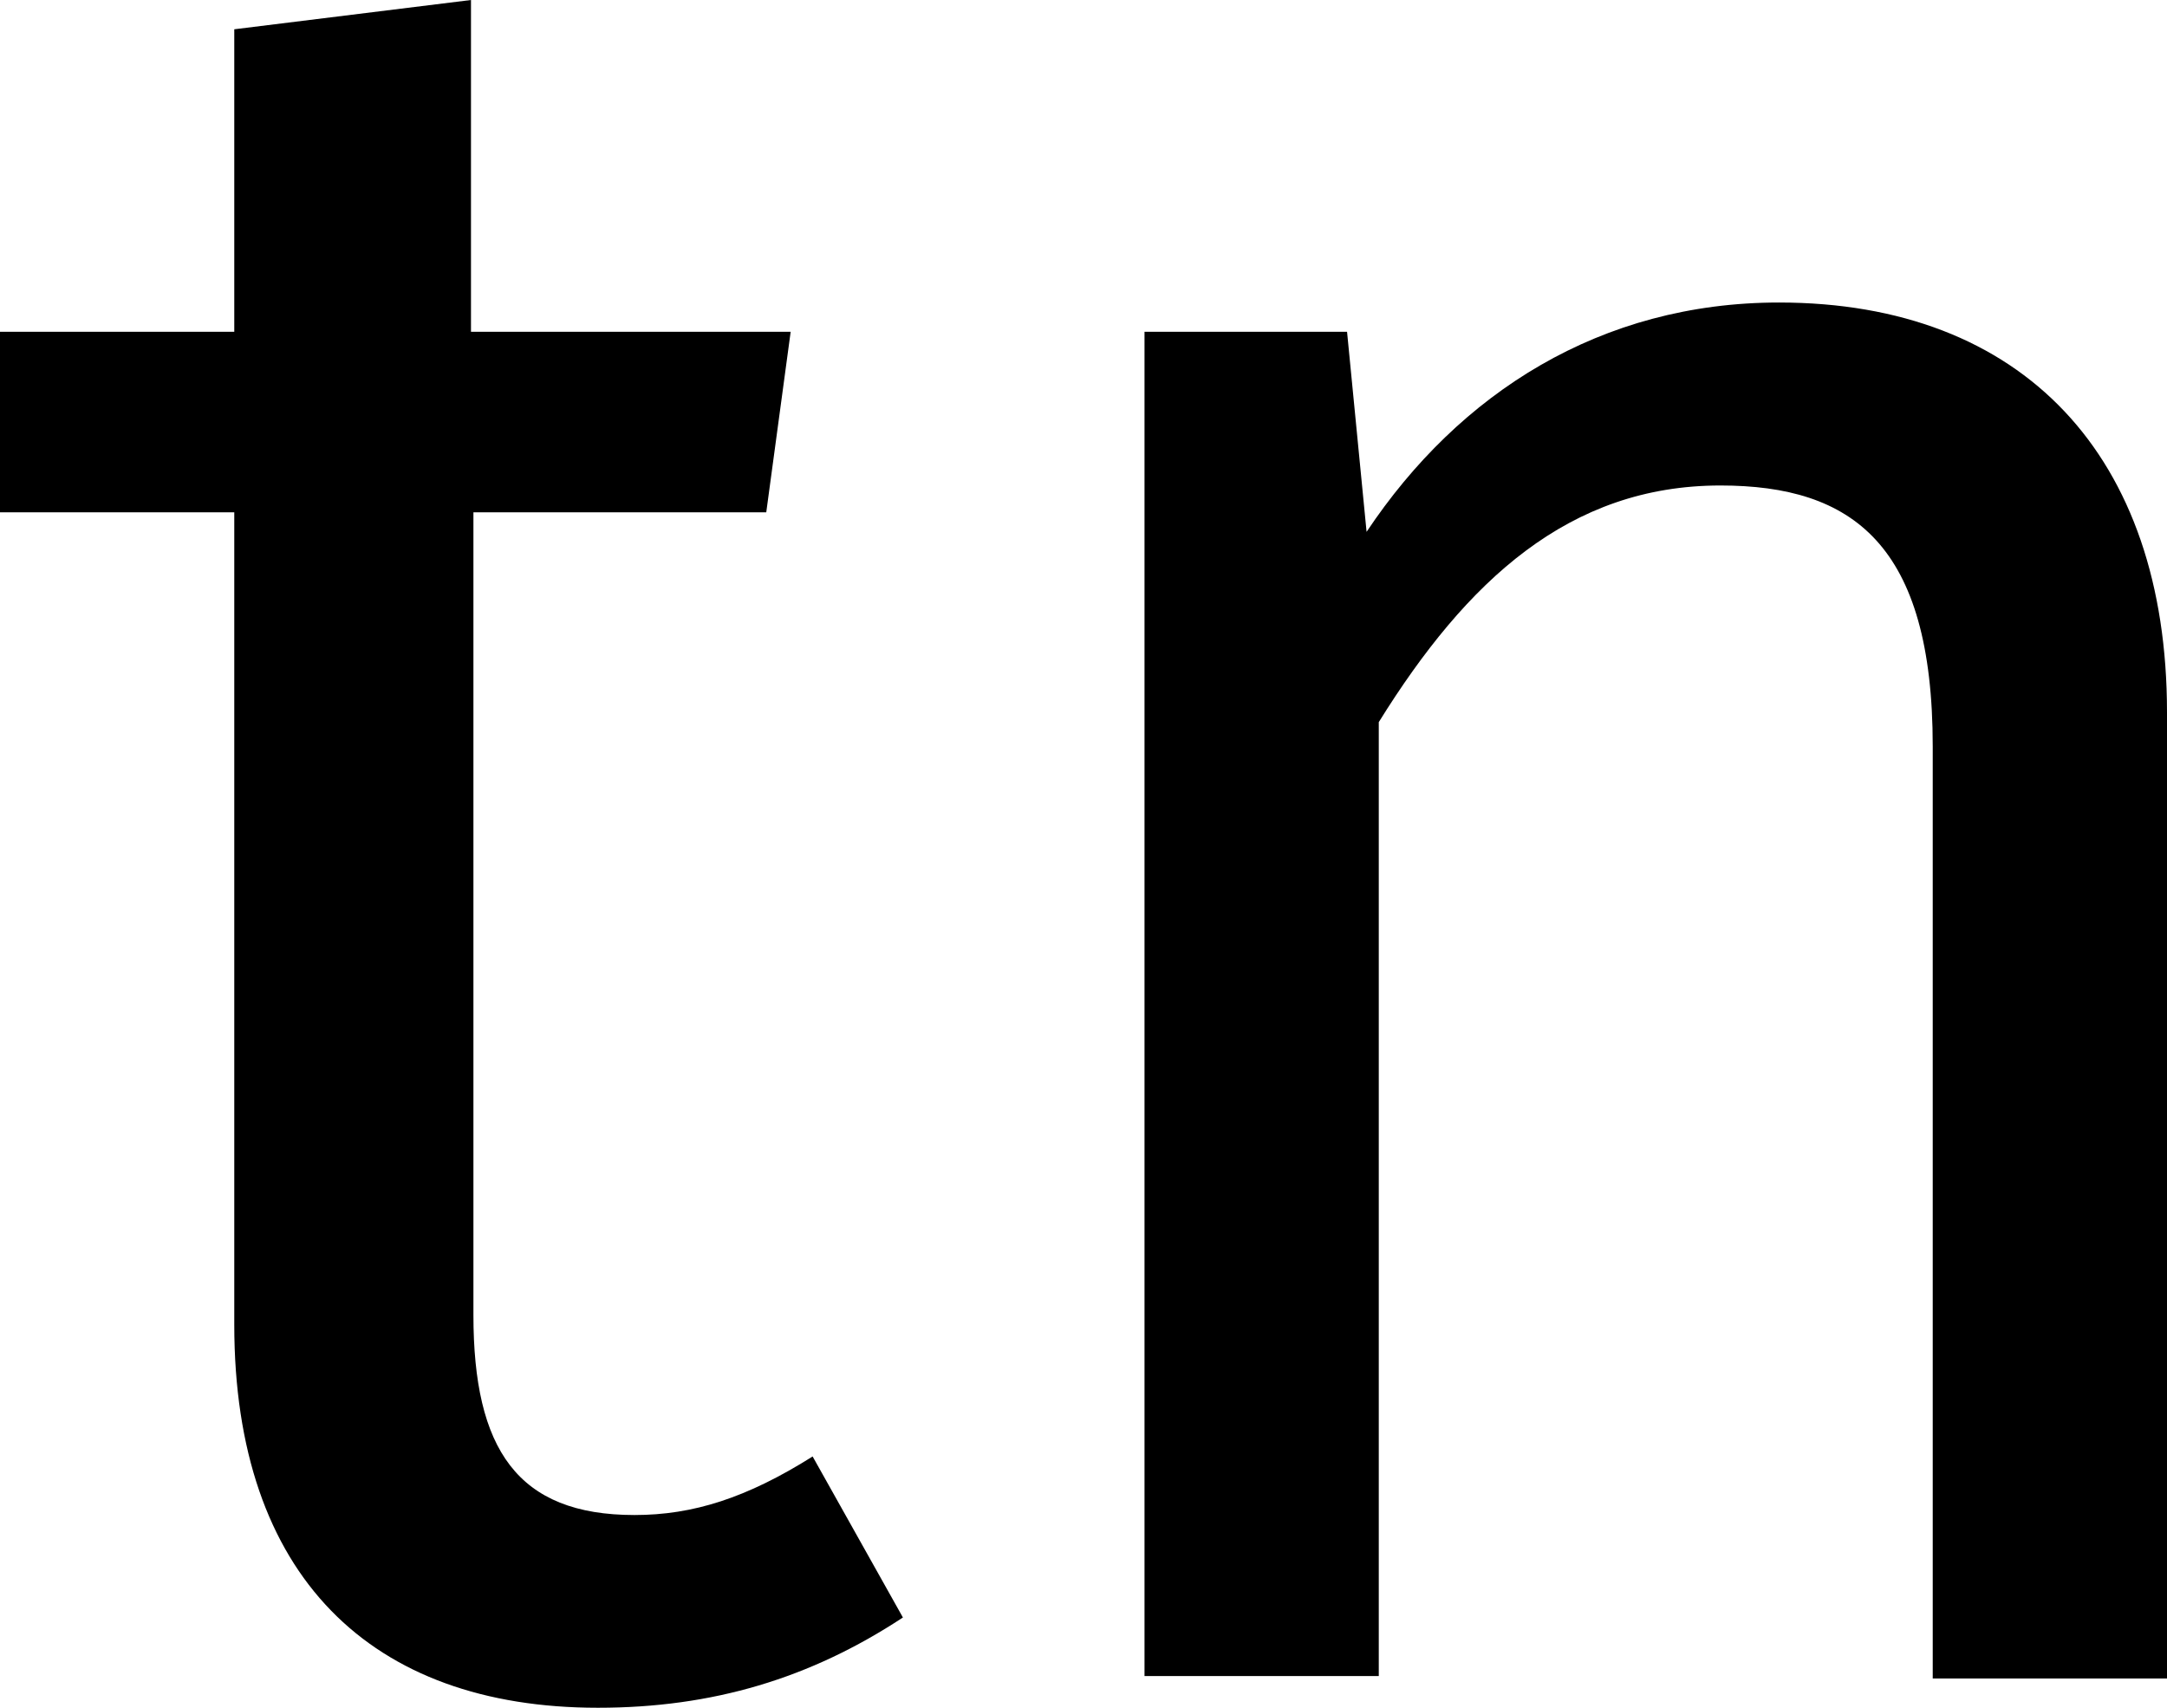
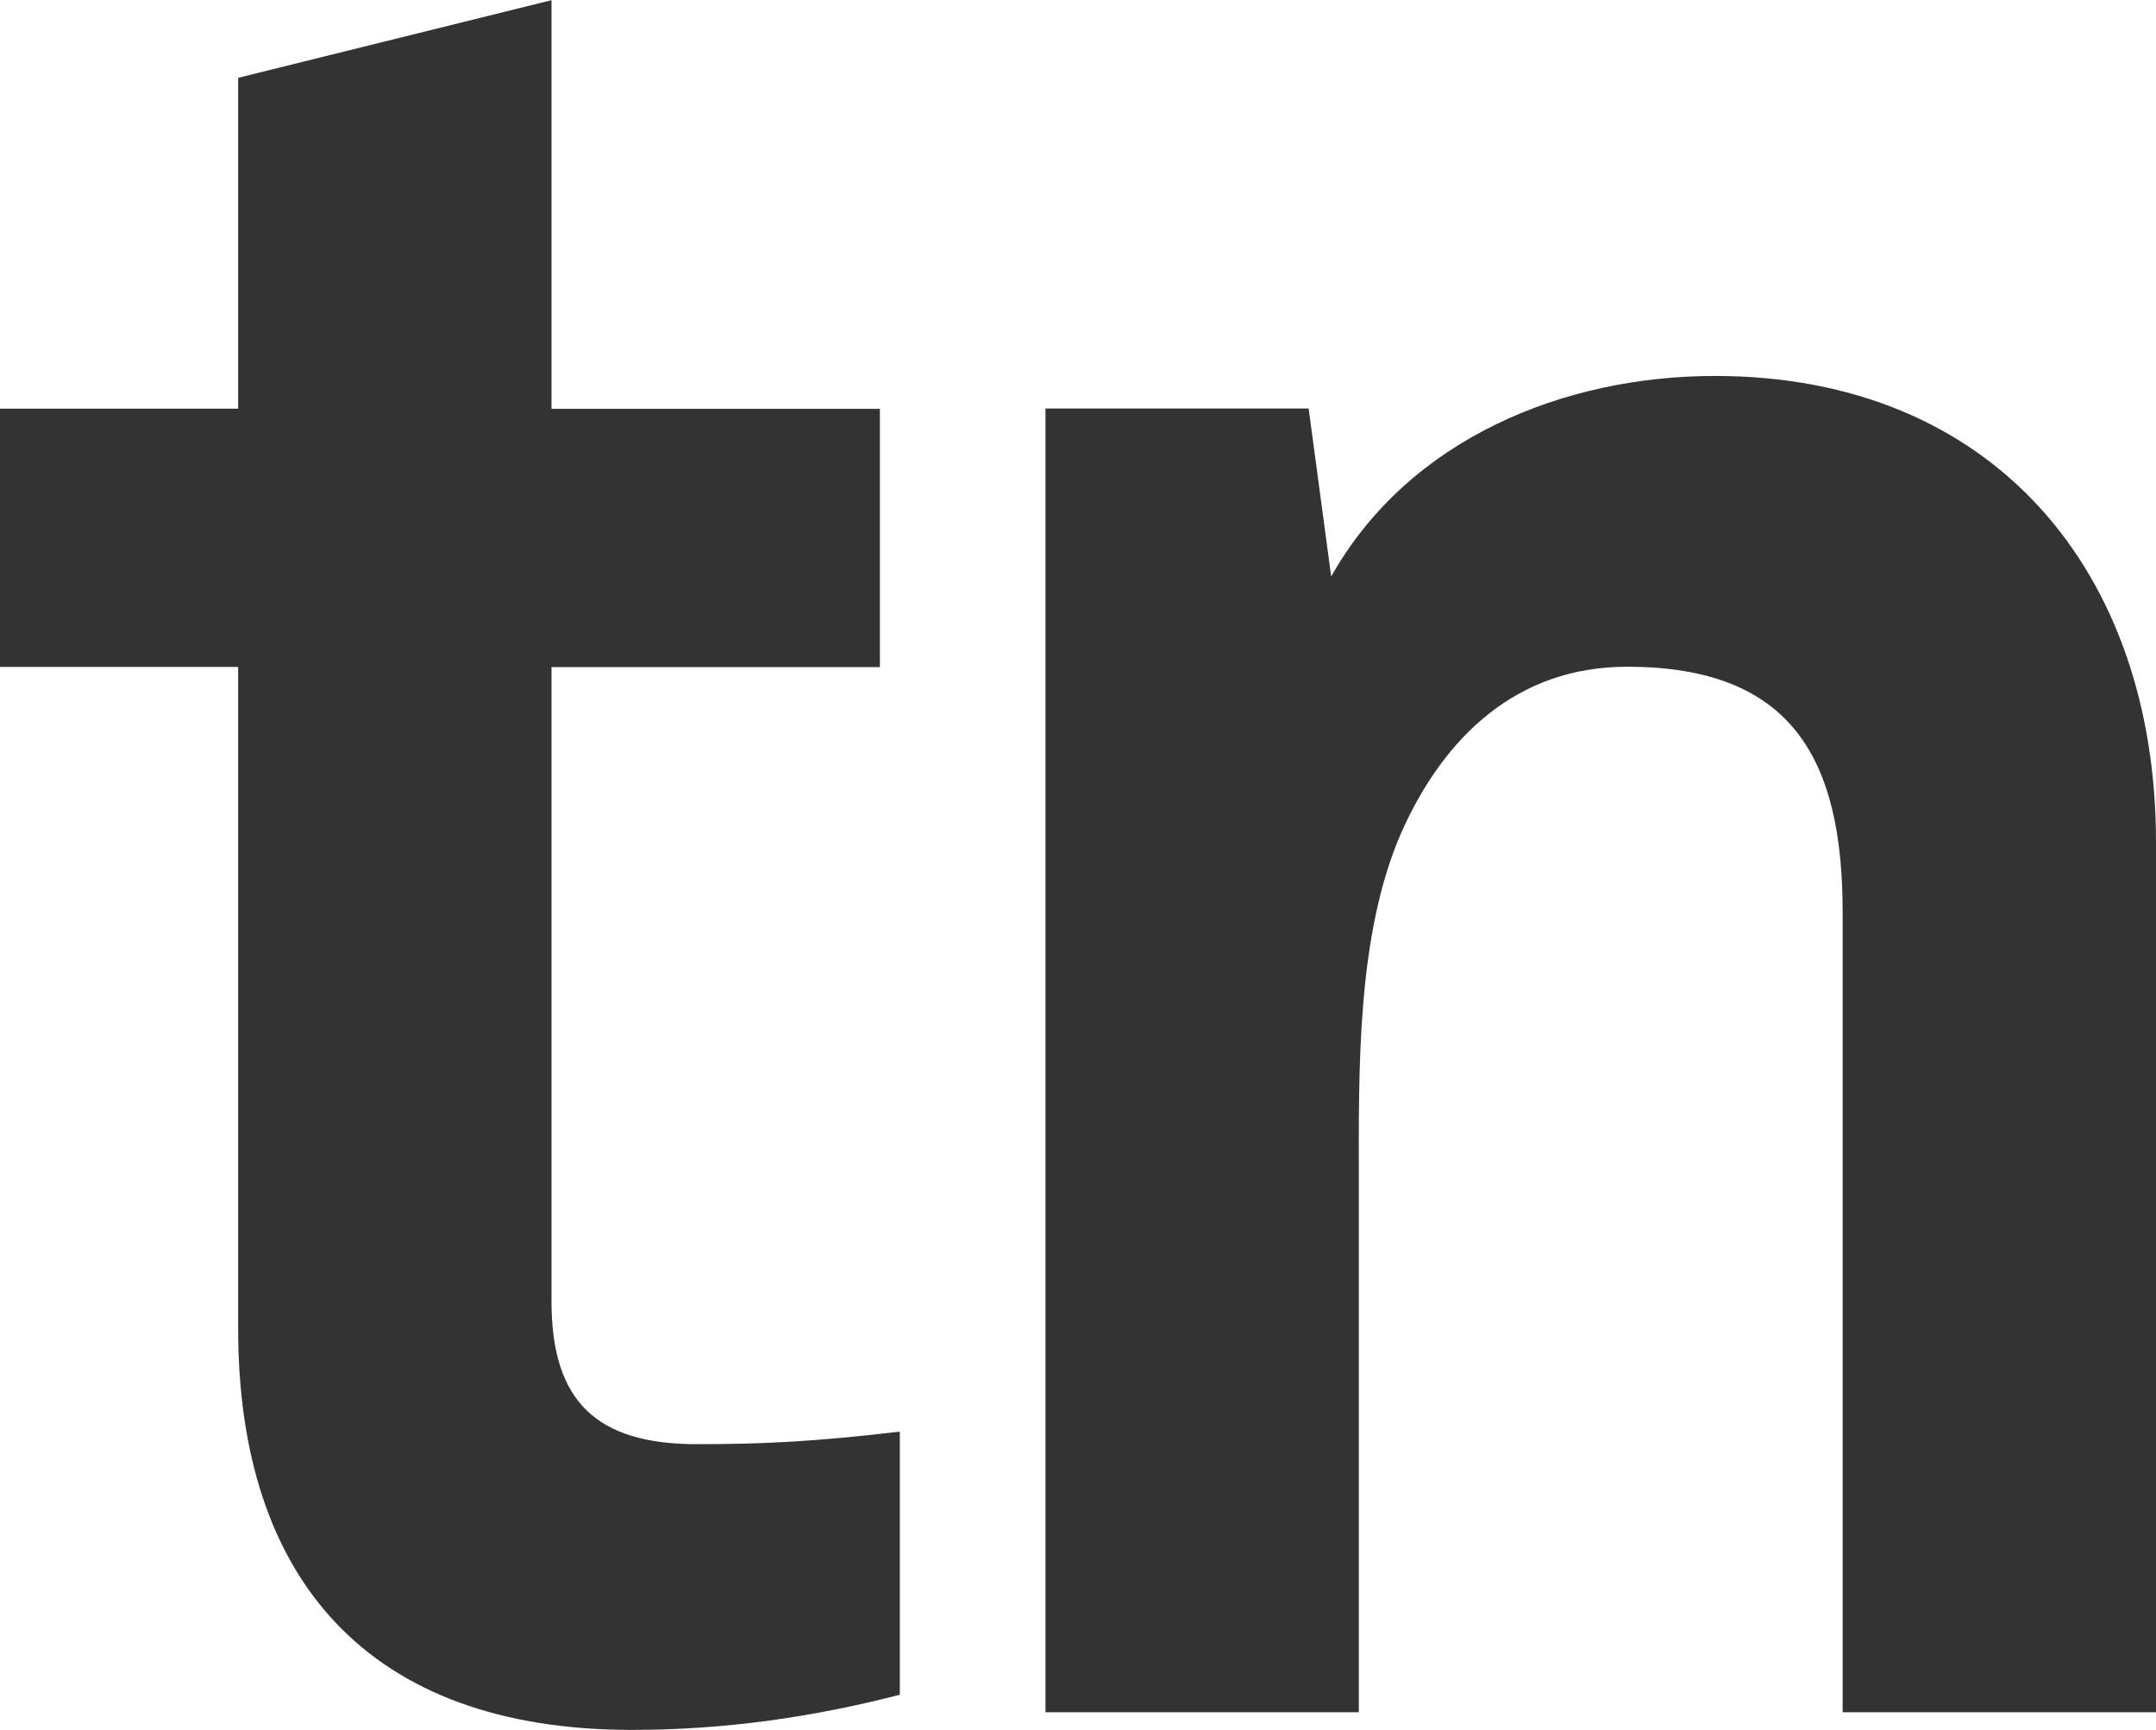
- <svg xmlns="http://www.w3.org/2000/svg" version="1.1" id="Calque_1" x="0px" y="0px" viewBox="0 0 88.8 70" style="enable-background:new 0 0 88.8 70;" xml:space="preserve">
+ <svg xmlns="http://www.w3.org/2000/svg" version="1.1" id="Layer_1" x="0px" y="0px" viewBox="-234.15 347.66 123.3 98.93" enable-background="new -234.15 347.66 123.3 98.93" xml:space="preserve">
  <g>
-     <path d="M24.5,70c-9.3,0-14.9-5.4-14.9-15.7V21H0v-7.4h9.6V1.2L19.3,0v13.6h13.1l-1,7.4h-12v32.9c0,5.5,1.8,8.2,6.6,8.2   c2.4,0,4.6-0.7,7.3-2.4l3.7,6.6C33.2,68.8,29.2,70,24.5,70z" />
-     <path d="M88.8,29.2v39.6h-9.6V30.6c0-8.3-3.3-10.7-8.7-10.7c-6.2,0-10.4,3.9-14,9.7v39.1h-9.6V13.6h8.3l0.8,8.2   c3.8-5.7,9.6-9.4,16.9-9.4C82.9,12.4,88.8,18.7,88.8,29.2z" />
+     <path fill="#333333" d="M-198.02,446.59c-15.05,0-22.51-8.6-22.51-22.94V385.8h-13.62v-14.77h13.62v-18.92l17.92-4.44v23.37h18.78   v14.77h-18.78v36.27c0,5.73,2.58,8.17,8.31,8.17c3.73,0,6.74-0.14,11.61-0.72v15.05C-187.7,445.87-192.71,446.59-198.02,446.59z" />
+     <path fill="#333333" d="M-128.77,445.58v-45.74c0-8.75-2.87-14.05-12.33-14.05c-6.31,0-10.47,4.02-12.9,9.46   c-2.58,5.88-2.44,13.62-2.44,19.93v30.4h-17.92v-74.56h15.05l1.29,9.61c4.44-7.89,13.33-11.47,21.94-11.47   c15.91,0,25.23,11.18,25.23,26.67v49.75L-128.77,445.58L-128.77,445.58z" />
  </g>
</svg>
